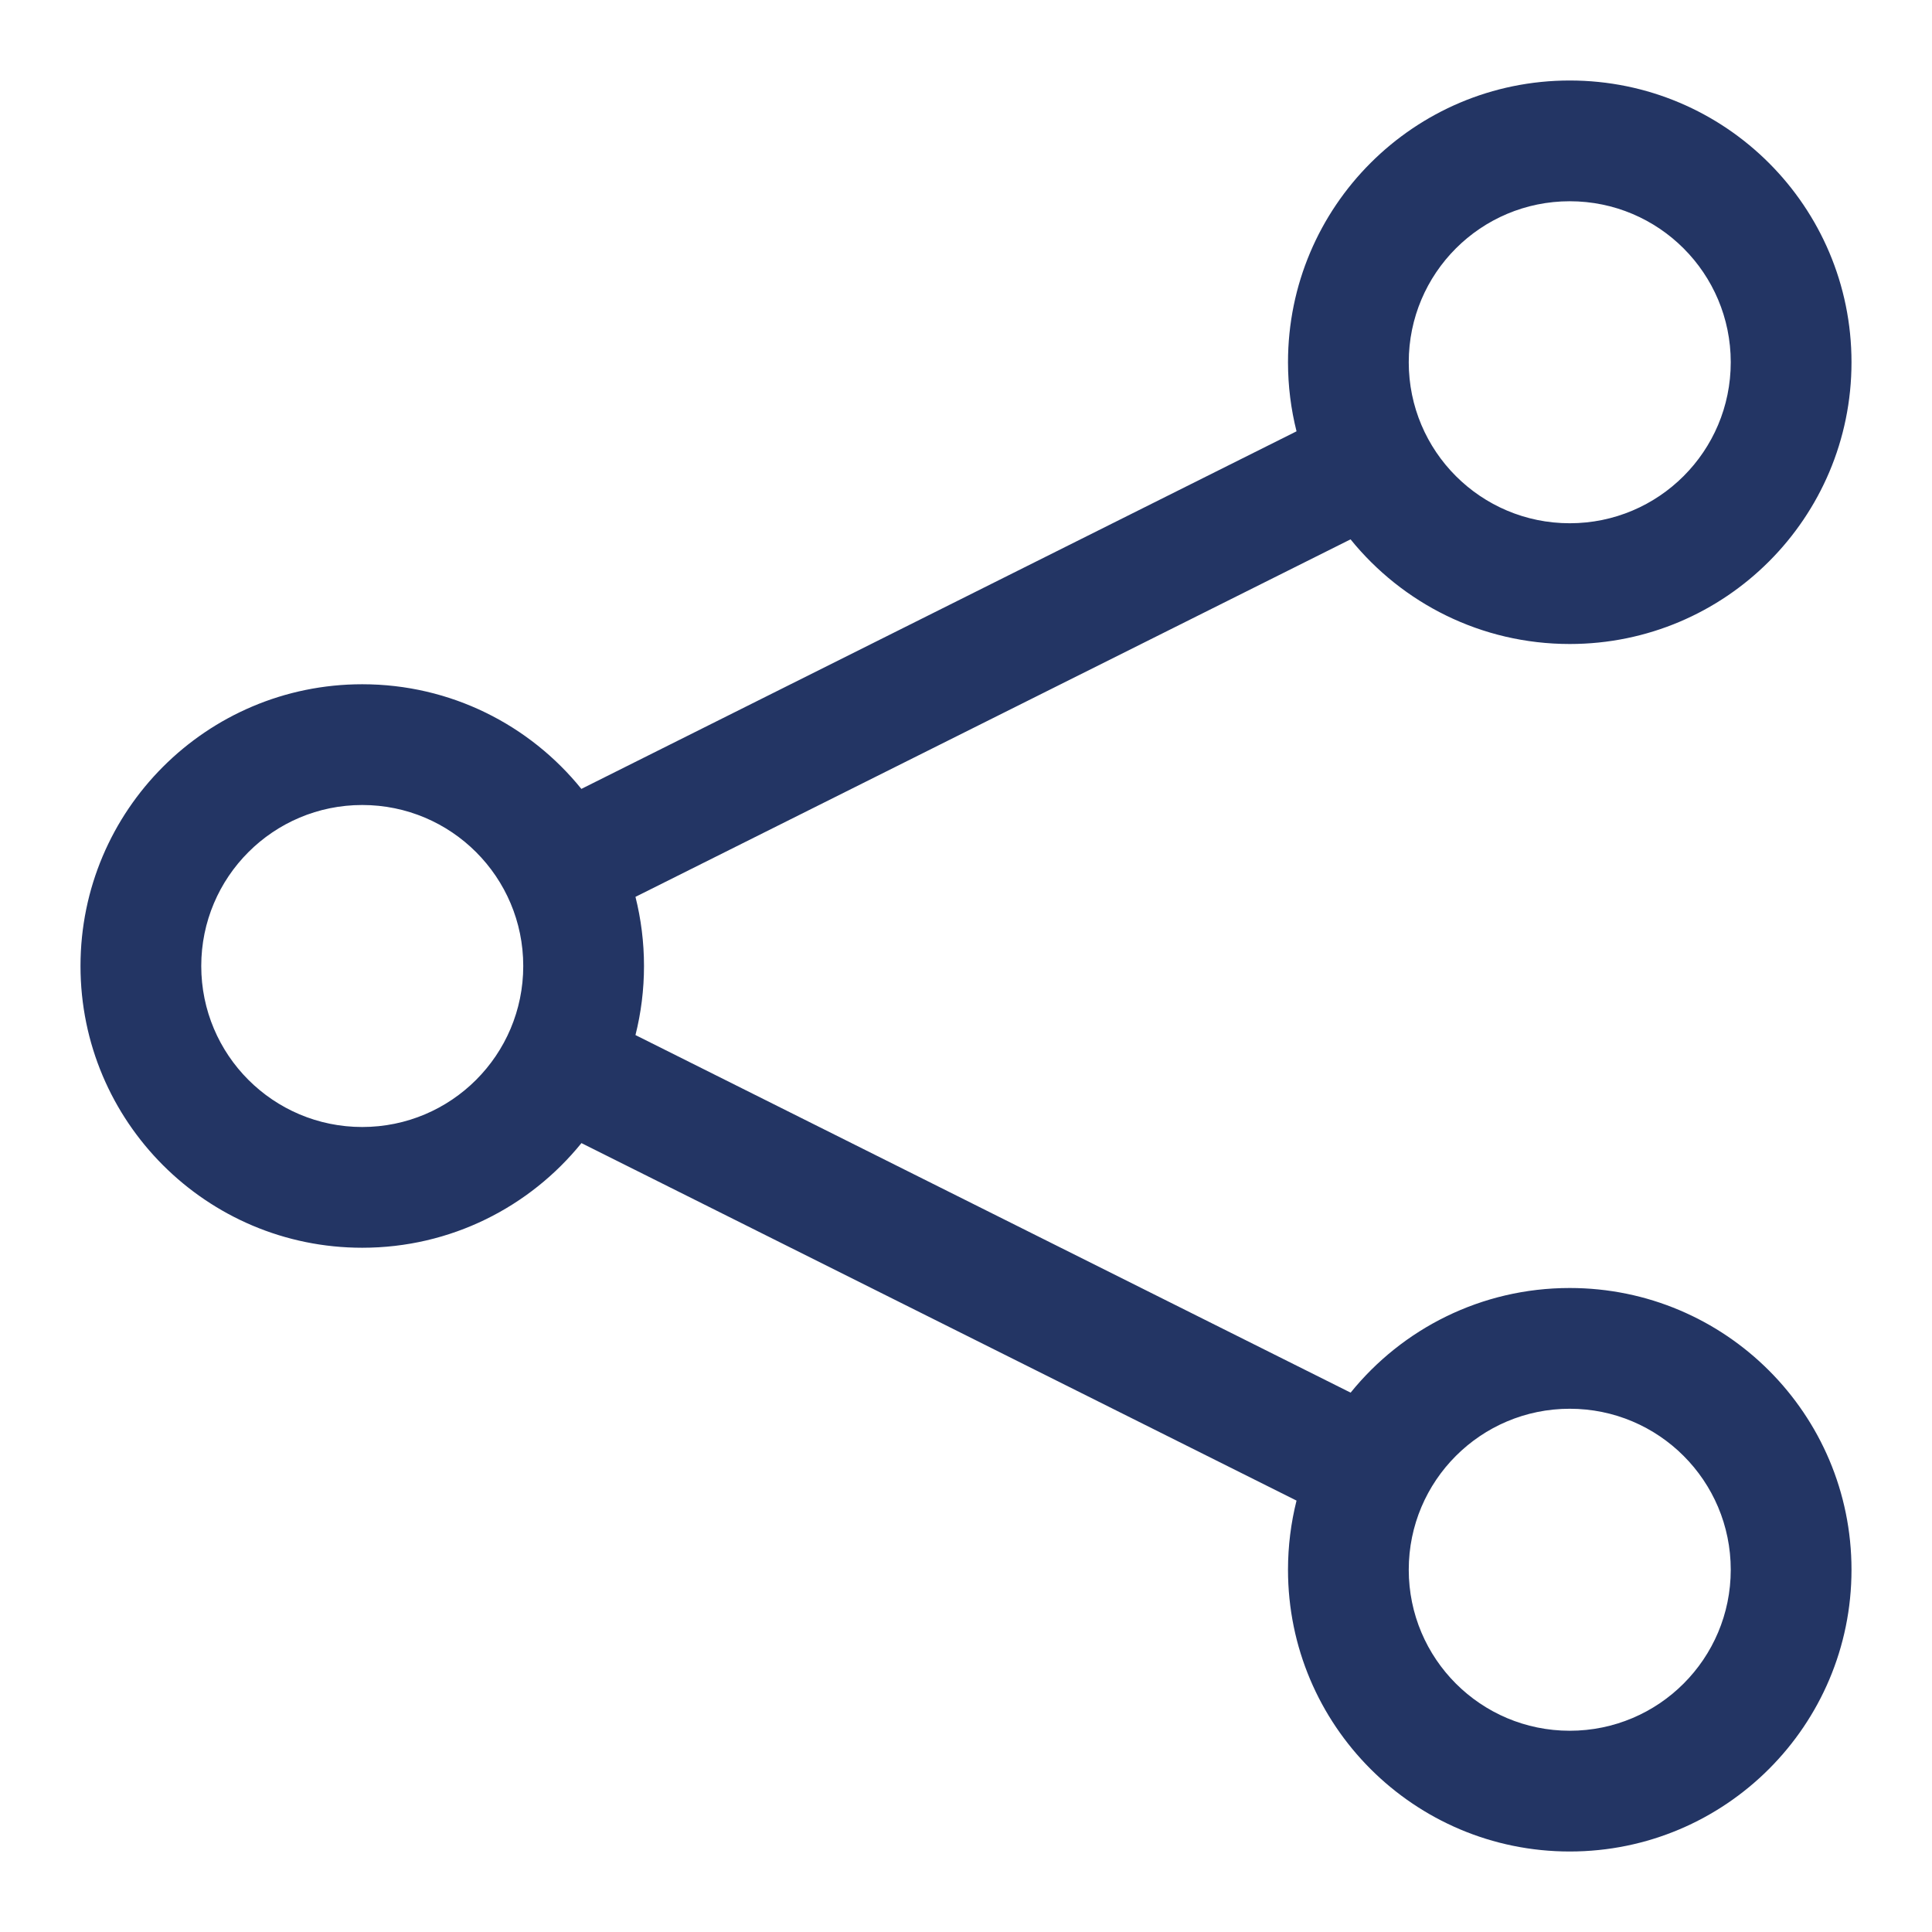
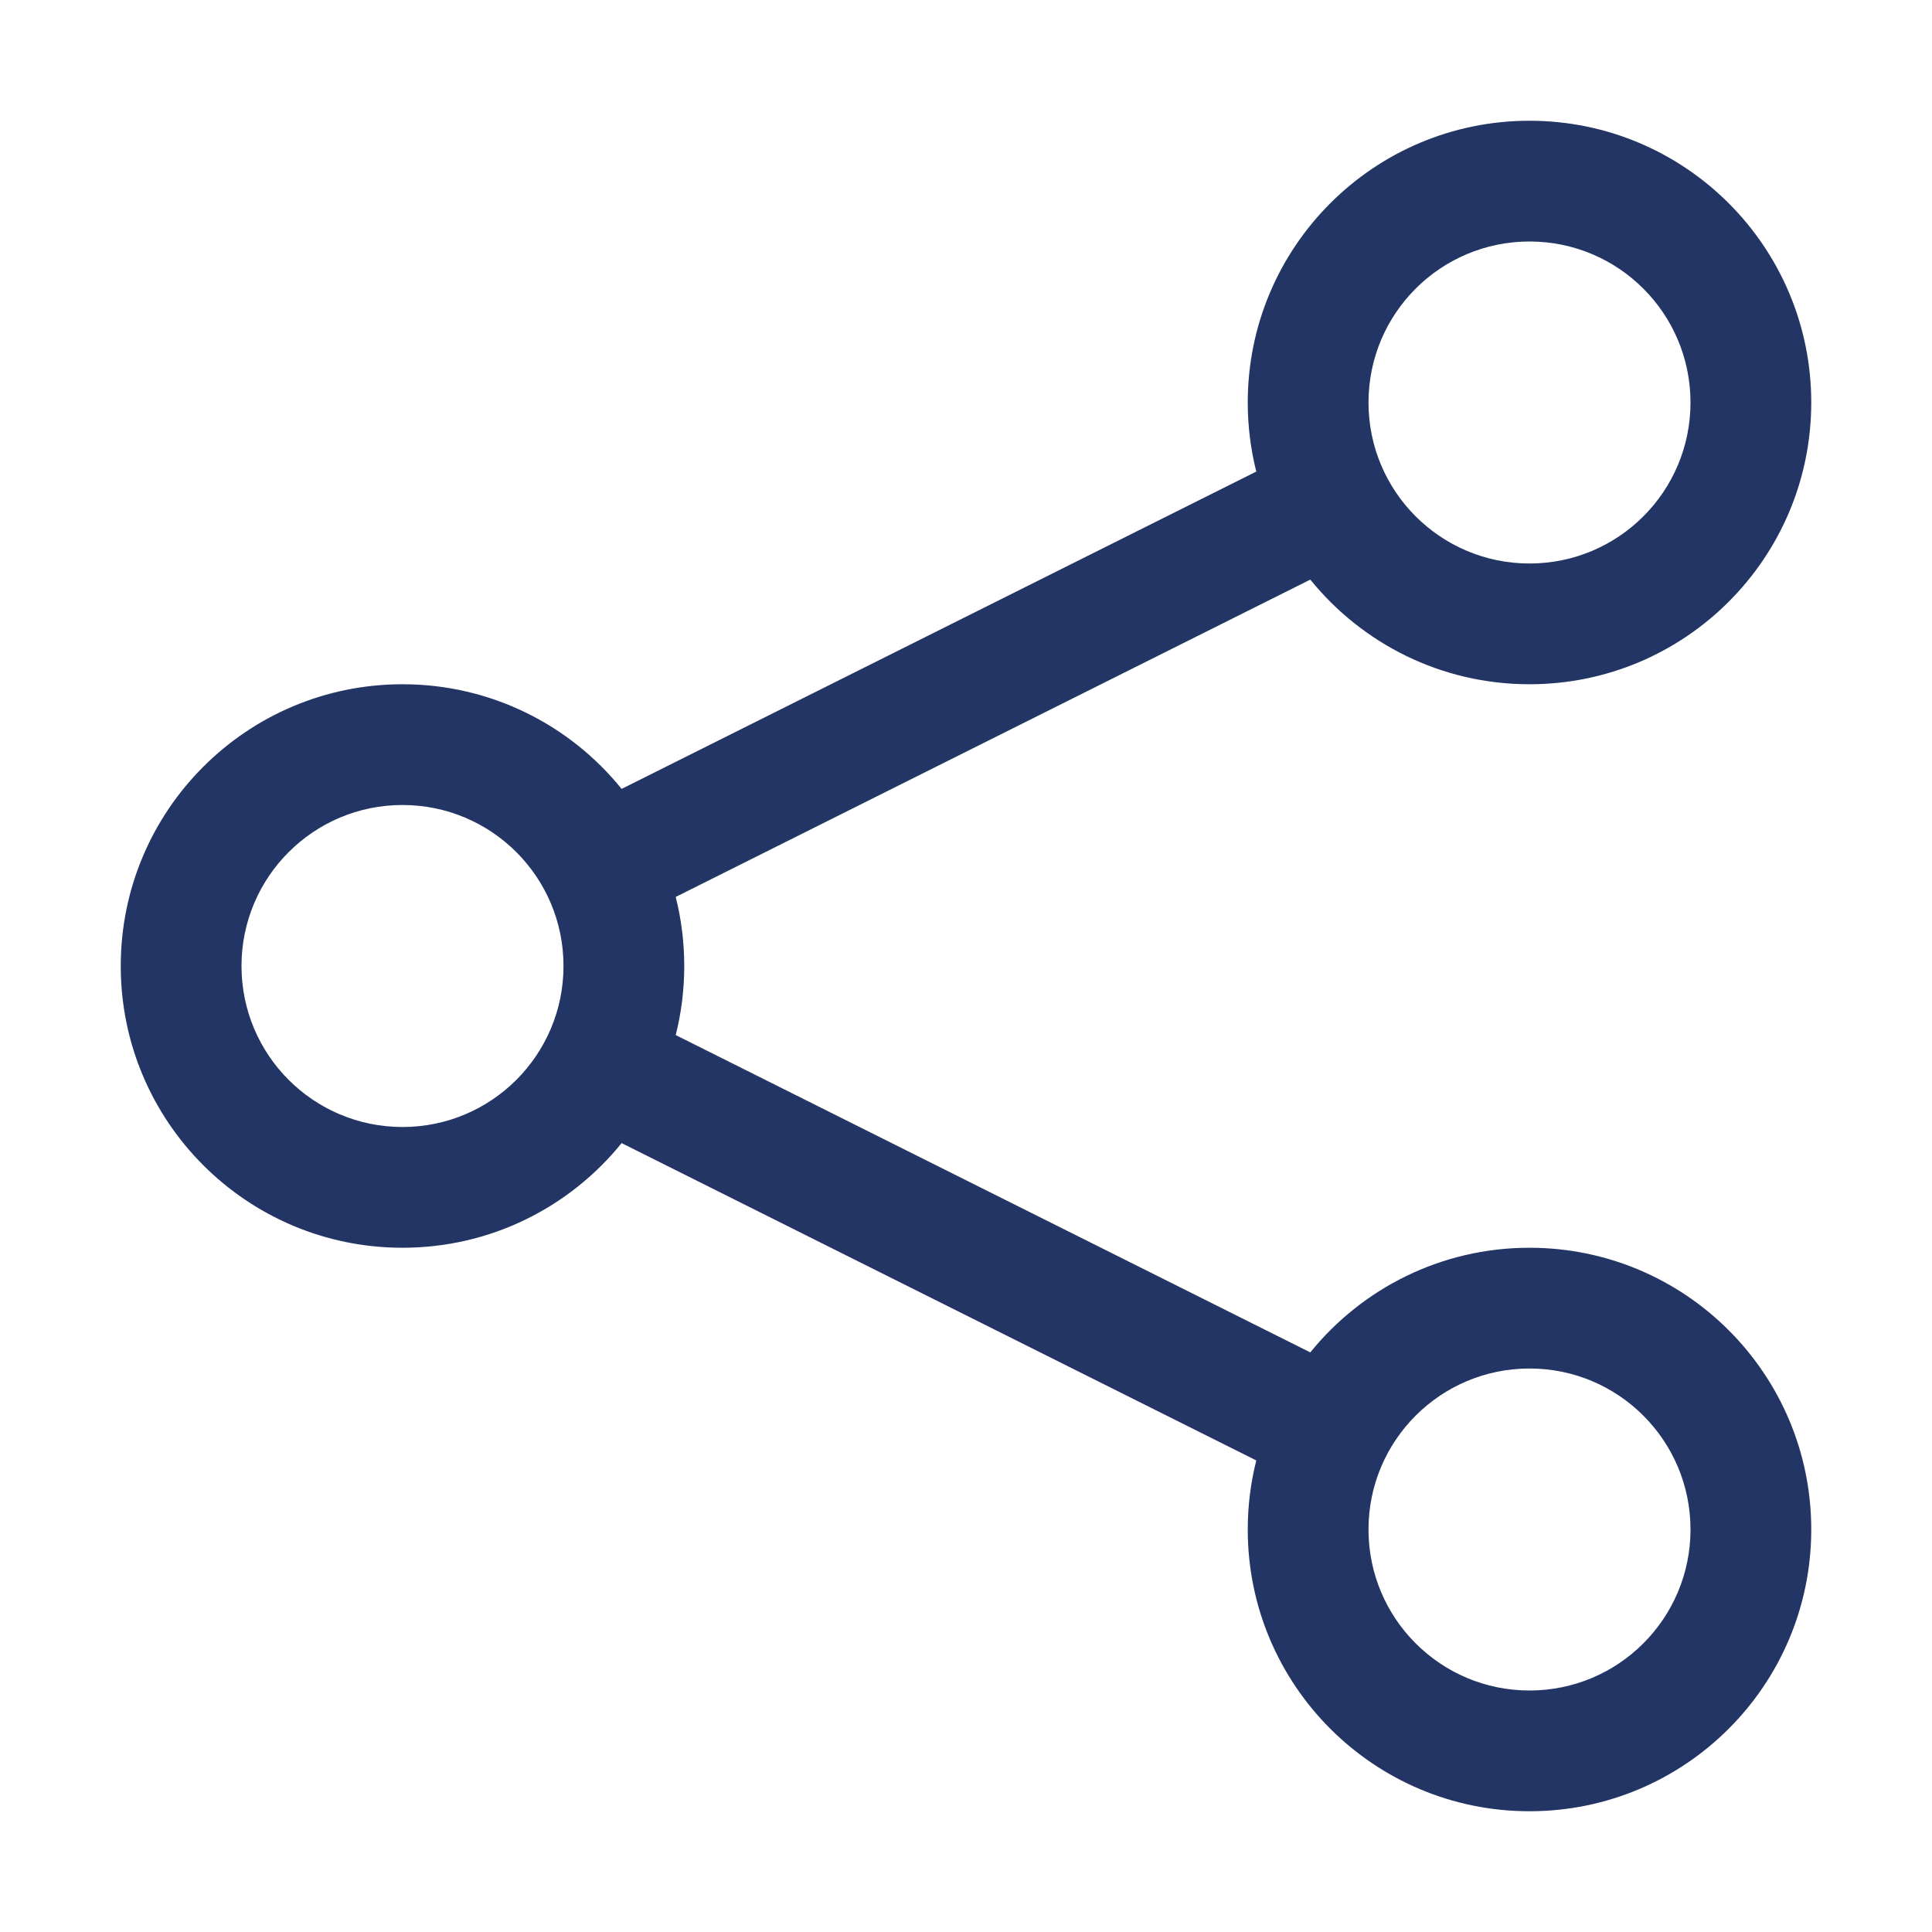
<svg xmlns="http://www.w3.org/2000/svg" width="24" height="24" viewBox="0 0 24 24" fill="none">
-   <path fill-rule="evenodd" clip-rule="evenodd" d="M21.5 4.5C21.5 5.605 20.605 6.5 19.5 6.5C18.395 6.5 17.5 5.605 17.5 4.5C17.5 3.395 18.395 2.5 19.5 2.5C20.605 2.5 21.5 3.395 21.5 4.5ZM23 4.5C23 6.433 21.433 8 19.5 8C18.4 8 17.419 7.493 16.777 6.7L7.894 11.141C7.963 11.416 8 11.704 8 12C8 12.296 7.963 12.584 7.894 12.858L16.778 17.3C17.419 16.507 18.4 16 19.5 16C21.433 16 23 17.567 23 19.5C23 21.433 21.433 23 19.5 23C17.567 23 16 21.433 16 19.5C16 19.204 16.037 18.916 16.106 18.641L7.223 14.2C6.581 14.993 5.6 15.5 4.5 15.5C2.567 15.5 1 13.933 1 12C1 10.067 2.567 8.5 4.5 8.5C5.6 8.5 6.581 9.007 7.222 9.8L16.106 5.358C16.037 5.084 16 4.796 16 4.5C16 2.567 17.567 1 19.5 1C21.433 1 23 2.567 23 4.5ZM6.5 12C6.5 13.105 5.605 14 4.5 14C3.395 14 2.5 13.105 2.5 12C2.5 10.895 3.395 10 4.5 10C5.605 10 6.5 10.895 6.5 12ZM21.5 19.5C21.5 20.605 20.605 21.5 19.5 21.5C18.395 21.5 17.5 20.605 17.5 19.5C17.5 18.395 18.395 17.5 19.5 17.5C20.605 17.5 21.5 18.395 21.5 19.5Z" fill="#233564" />
+   <path fill-rule="evenodd" clip-rule="evenodd" d="M19 7C17.895 7 17 6.105 17 5C17 3.895 17.895 3 19 3C20.105 3 21 3.895 21 5C21 6.105 20.105 7 19 7ZM15.5 5C15.5 3.067 17.067 1.5 19 1.5C20.933 1.5 22.5 3.067 22.5 5C22.5 6.933 20.933 8.5 19 8.5C17.9 8.5 16.919 7.993 16.277 7.2L8.394 11.142C8.463 11.416 8.5 11.704 8.5 12C8.5 12.296 8.463 12.584 8.394 12.858L16.277 16.8C16.919 16.007 17.9 15.5 19 15.5C20.933 15.5 22.5 17.067 22.5 19C22.5 20.933 20.933 22.5 19 22.5C17.067 22.5 15.5 20.933 15.5 19C15.5 18.704 15.537 18.416 15.606 18.142L7.722 14.2C7.081 14.993 6.1 15.5 5 15.5C3.067 15.5 1.5 13.933 1.5 12C1.5 10.067 3.067 8.5 5 8.5C6.1 8.5 7.081 9.007 7.722 9.8L15.606 5.858C15.537 5.584 15.5 5.296 15.5 5ZM5 14C3.895 14 3 13.105 3 12C3 10.895 3.895 10 5 10C6.105 10 7 10.895 7 12C7 13.105 6.105 14 5 14ZM19 21C17.895 21 17 20.105 17 19C17 17.895 17.895 17 19 17C20.105 17 21 17.895 21 19C21 20.105 20.105 21 19 21Z" fill="#233564" />
</svg>
